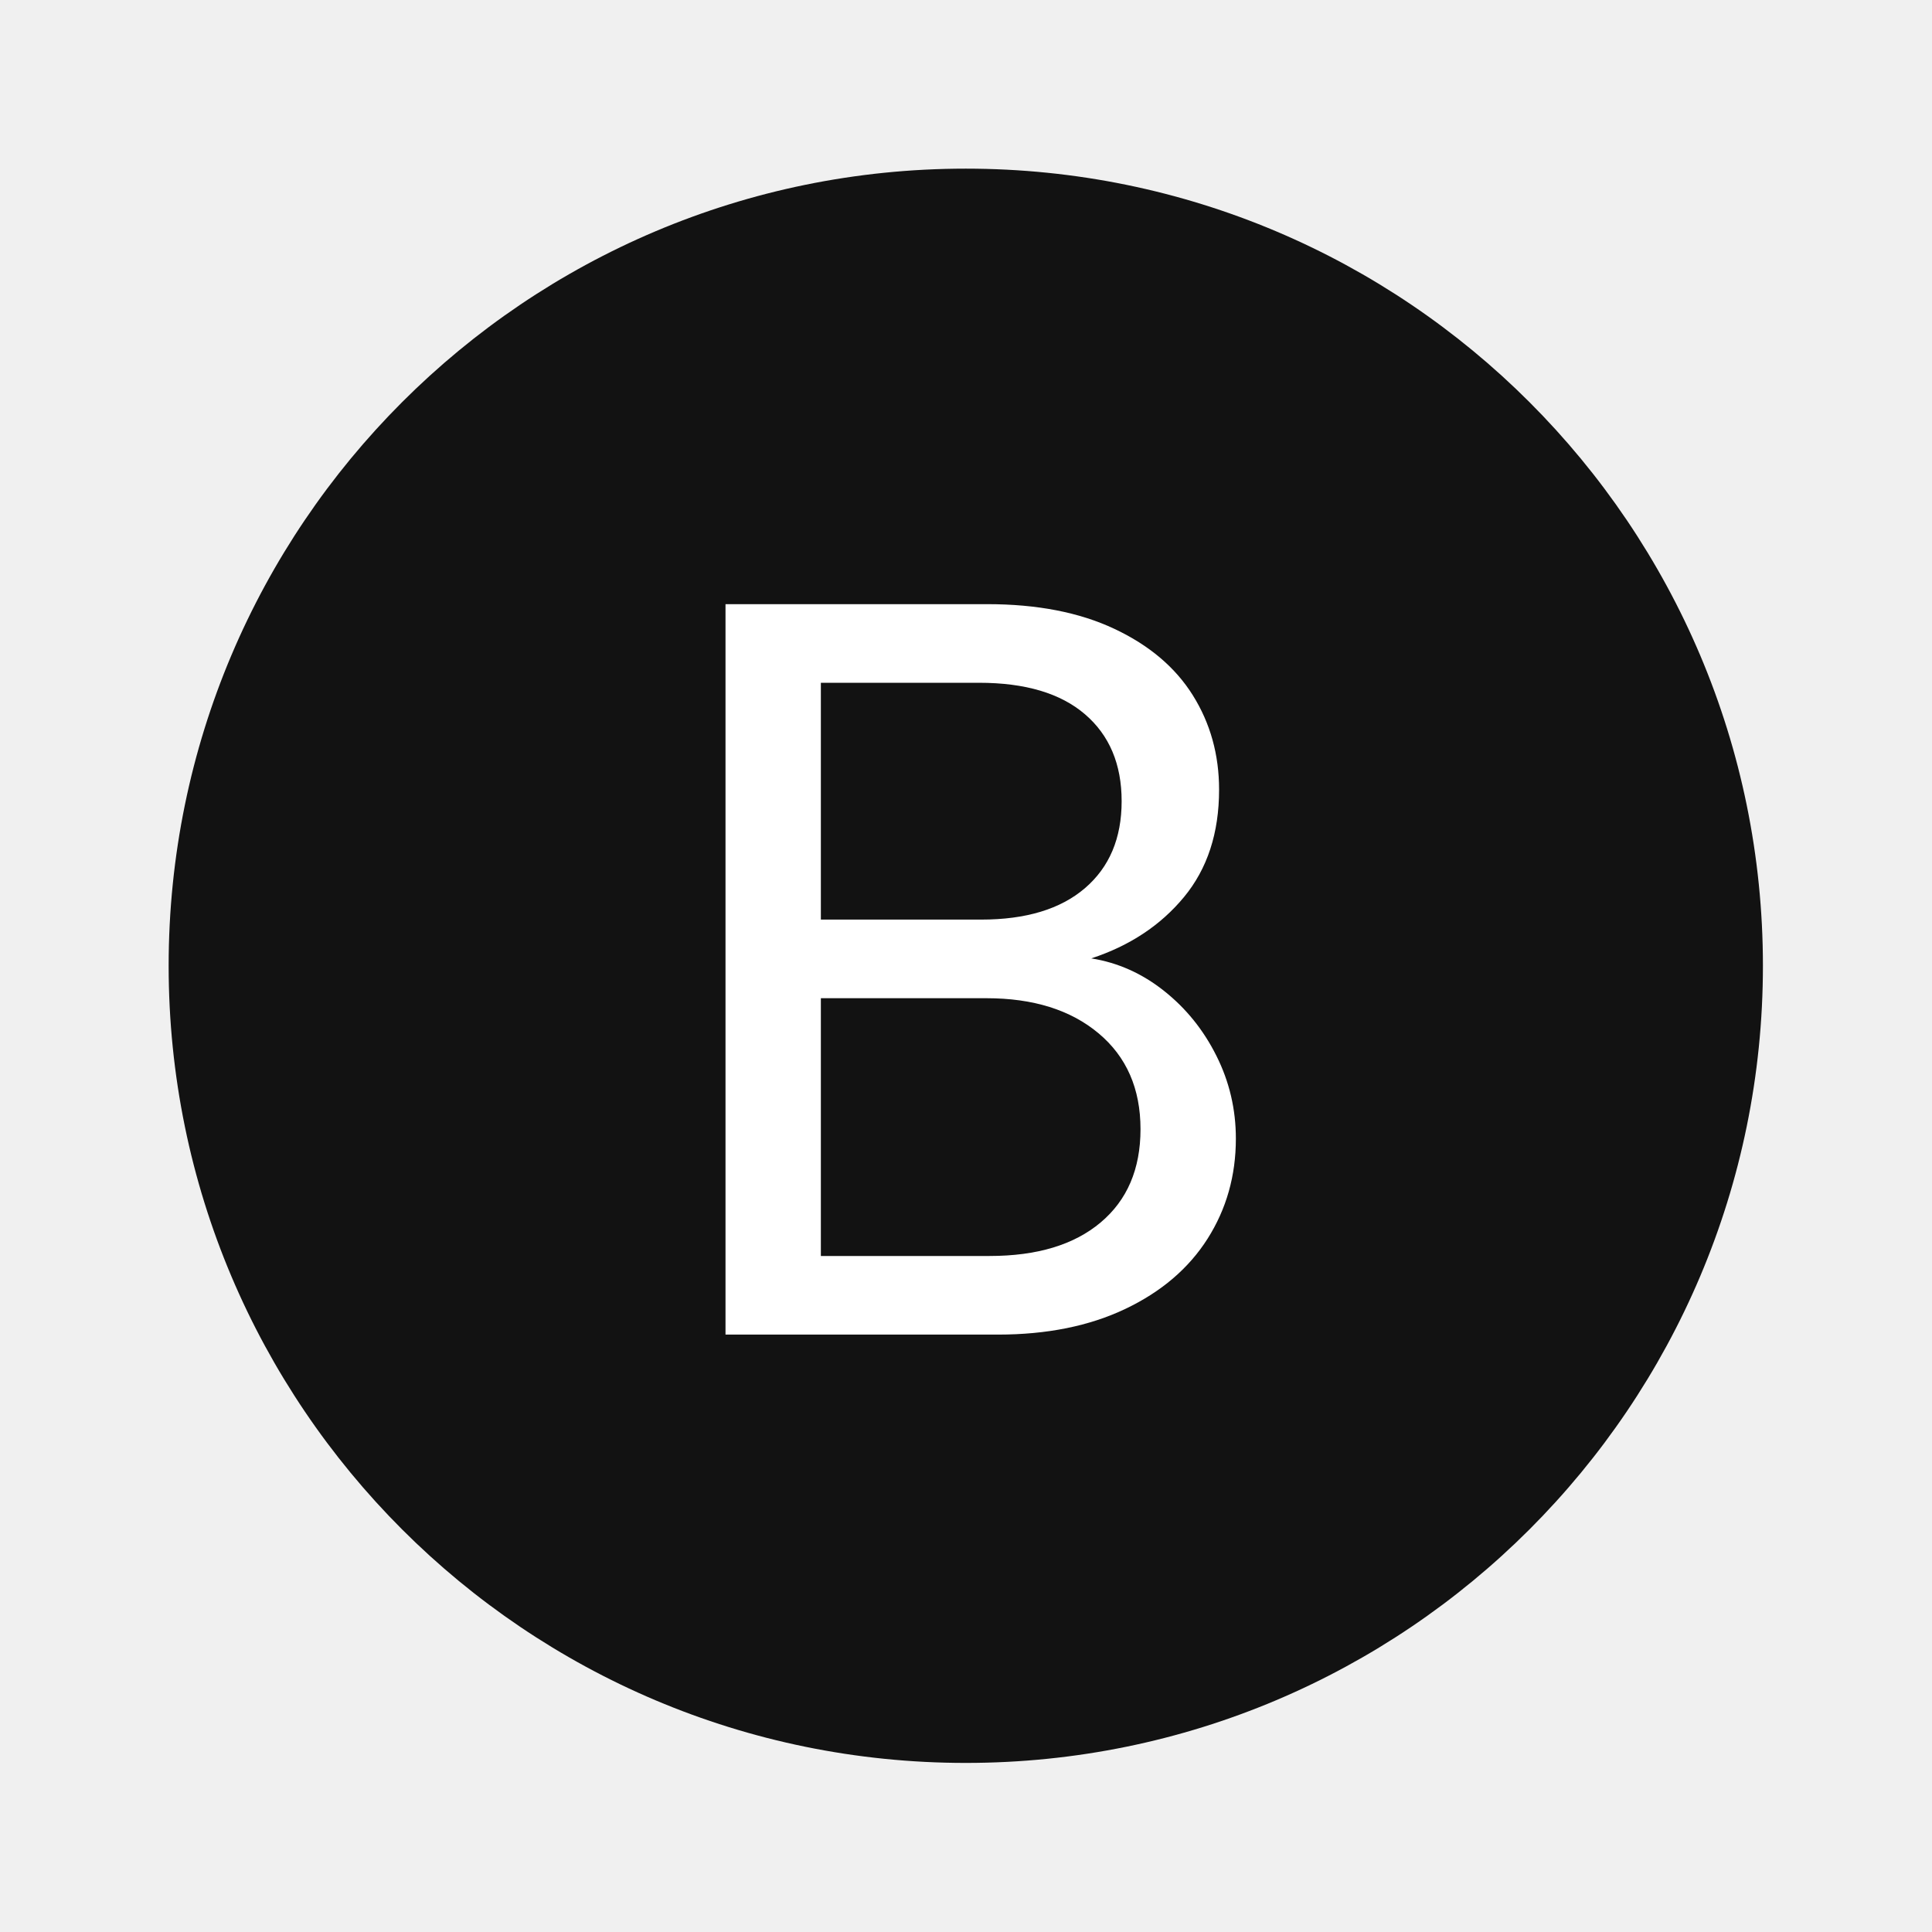
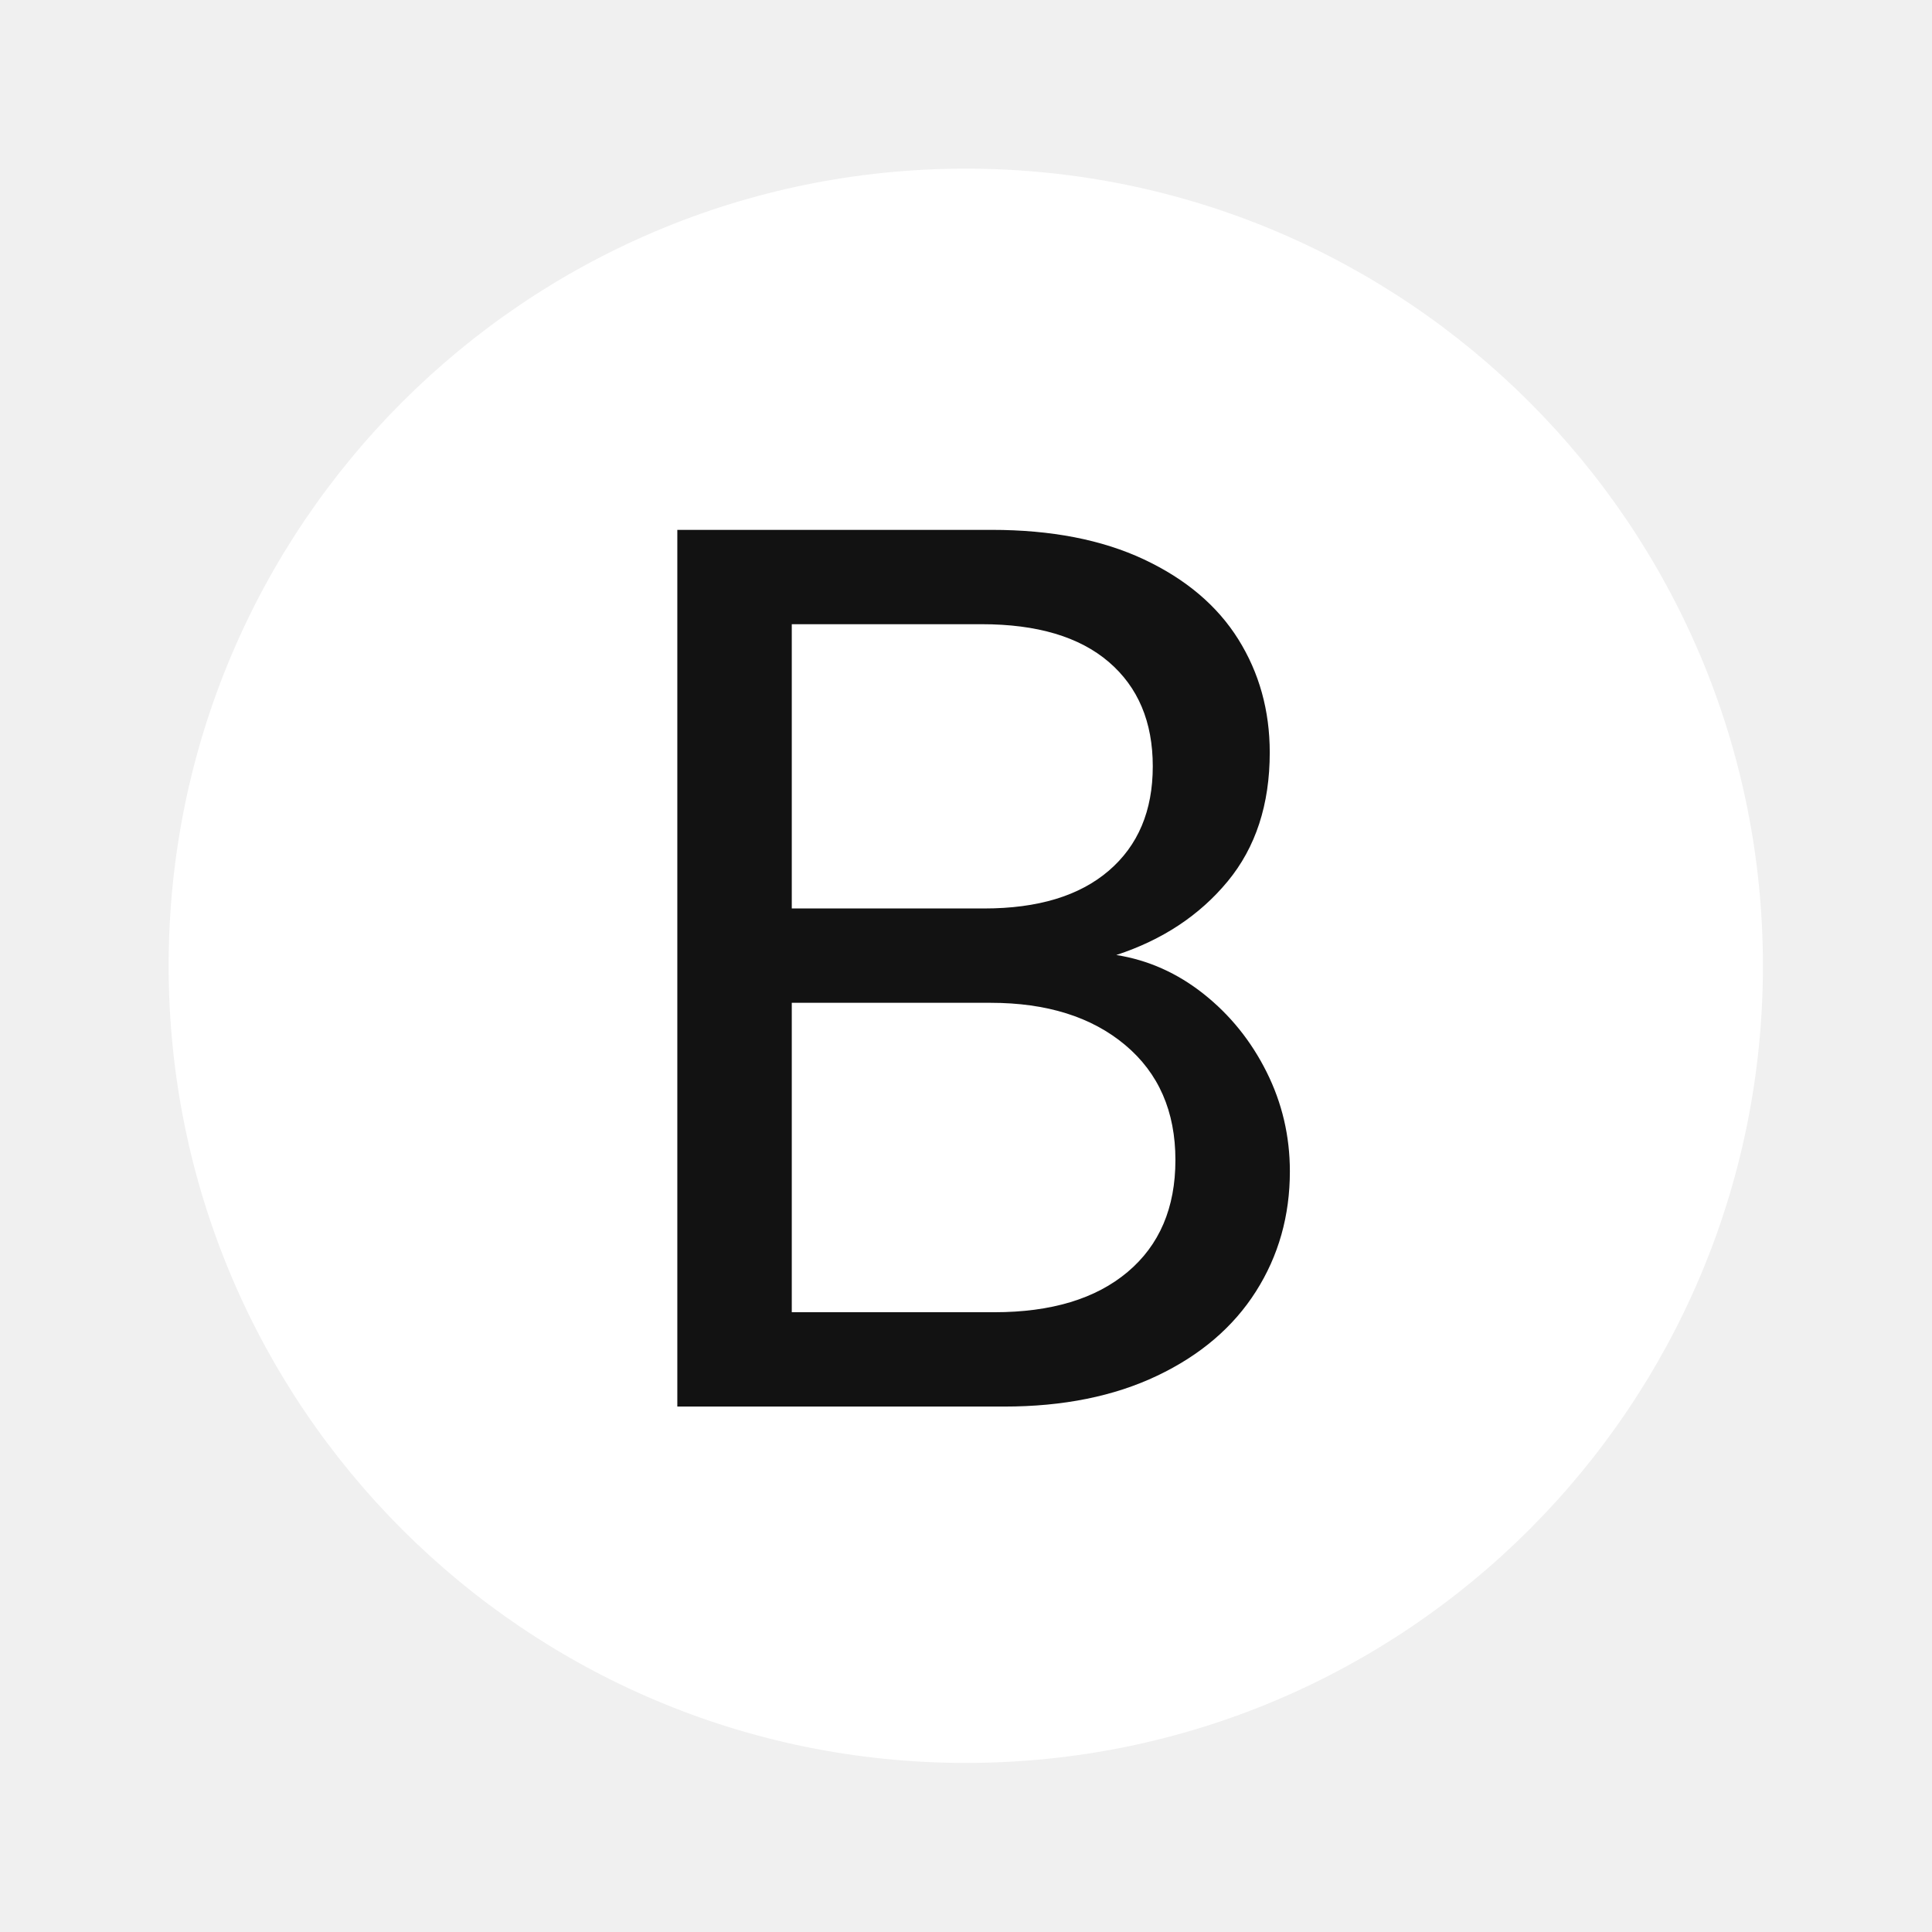
<svg xmlns="http://www.w3.org/2000/svg" width="1024" zoomAndPan="magnify" viewBox="0 0 768 768" height="1024" preserveAspectRatio="xMidYMid meet" version="1.0">
  <defs>
    <g />
-     <clipPath id="8155d7f974">
+     <clipPath id="0456644909">
      <path d="M 67.039 67.039 L 700.789 67.039 L 700.789 700.789 L 67.039 700.789 Z M 67.039 67.039 " clip-rule="nonzero" />
    </clipPath>
  </defs>
-   <g clip-path="url(#8155d7f974)">
-     <path fill="#121212" d="M 383.914 67.039 C 208.91 67.039 67.039 208.91 67.039 383.914 C 67.039 558.922 208.91 700.789 383.914 700.789 C 558.922 700.789 700.789 558.922 700.789 383.914 C 700.789 208.91 558.922 67.039 383.914 67.039 " fill-opacity="1" fill-rule="nonzero" />
+   <g clip-path="url(#0456644909)">
+     <path fill="#ffffff" d="M 383.914 67.039 C 208.91 67.039 67.039 208.91 67.039 383.914 C 67.039 558.922 208.91 700.789 383.914 700.789 C 558.922 700.789 700.789 558.922 700.789 383.914 C 700.789 208.91 558.922 67.039 383.914 67.039 " fill-opacity="1" fill-rule="nonzero" />
  </g>
-   <g fill="#ffffff" fill-opacity="1">
-     <g transform="translate(256.3229, 530.5224)">
+   <g fill="#121212" fill-opacity="1">
+     <g transform="translate(230.7448, 559.1302)">
      <g>
-         <path d="M 177.469 -149.547 C 188.02 -147.879 197.664 -143.57 206.406 -136.625 C 215.156 -129.688 222.098 -121.078 227.234 -110.797 C 232.379 -100.523 234.953 -89.562 234.953 -77.906 C 234.953 -63.188 231.203 -49.922 223.703 -38.109 C 216.203 -26.305 205.301 -17.004 191 -10.203 C 176.695 -3.398 159.828 0 140.391 0 L 32.078 0 L 32.078 -290.359 L 136.219 -290.359 C 155.938 -290.359 172.738 -287.094 186.625 -280.562 C 200.508 -274.039 210.922 -265.223 217.859 -254.109 C 224.805 -243.004 228.281 -230.508 228.281 -216.625 C 228.281 -199.406 223.629 -185.172 214.328 -173.922 C 205.023 -162.672 192.738 -154.547 177.469 -149.547 Z M 69.984 -164.969 L 133.719 -164.969 C 151.488 -164.969 165.234 -169.129 174.953 -177.453 C 184.68 -185.785 189.547 -197.312 189.547 -212.031 C 189.547 -226.75 184.68 -238.273 174.953 -246.609 C 165.234 -254.941 151.211 -259.109 132.891 -259.109 L 69.984 -259.109 Z M 137.047 -31.25 C 155.93 -31.25 170.648 -35.691 181.203 -44.578 C 191.766 -53.461 197.047 -65.82 197.047 -81.656 C 197.047 -97.758 191.488 -110.461 180.375 -119.766 C 169.27 -129.066 154.41 -133.719 135.797 -133.719 L 69.984 -133.719 L 69.984 -31.25 Z M 137.047 -31.25 " />
+         <path d="M 213 -179.5 C 225.664 -177.5 237.25 -172.332 247.75 -164 C 258.25 -155.664 266.582 -145.332 272.75 -133 C 278.914 -120.664 282 -107.5 282 -93.5 C 282 -75.832 277.5 -59.914 268.5 -45.75 C 259.5 -31.582 246.414 -20.414 229.25 -12.25 C 212.082 -4.082 191.832 0 168.5 0 L 38.5 0 L 38.5 -348.5 L 163.5 -348.5 C 187.164 -348.5 207.332 -344.582 224 -336.75 C 240.664 -328.914 253.164 -318.332 261.5 -305 C 269.832 -291.664 274 -276.664 274 -260 C 274 -239.332 268.414 -222.25 257.25 -208.75 C 246.082 -195.25 231.332 -185.5 213 -179.5 Z M 84 -198 L 160.5 -198 C 181.832 -198 198.332 -203 210 -213 C 221.664 -223 227.5 -236.832 227.5 -254.5 C 227.5 -272.164 221.664 -286 210 -296 C 198.332 -306 181.5 -311 159.5 -311 L 84 -311 Z M 164.5 -37.5 C 187.164 -37.5 204.832 -42.832 217.5 -53.5 C 230.164 -64.164 236.5 -79 236.5 -98 C 236.5 -117.332 229.832 -132.582 216.5 -143.75 C 203.164 -154.914 185.332 -160.5 163 -160.5 L 84 -160.5 L 84 -37.5 Z M 164.5 -37.5 " />
      </g>
    </g>
  </g>
</svg>
